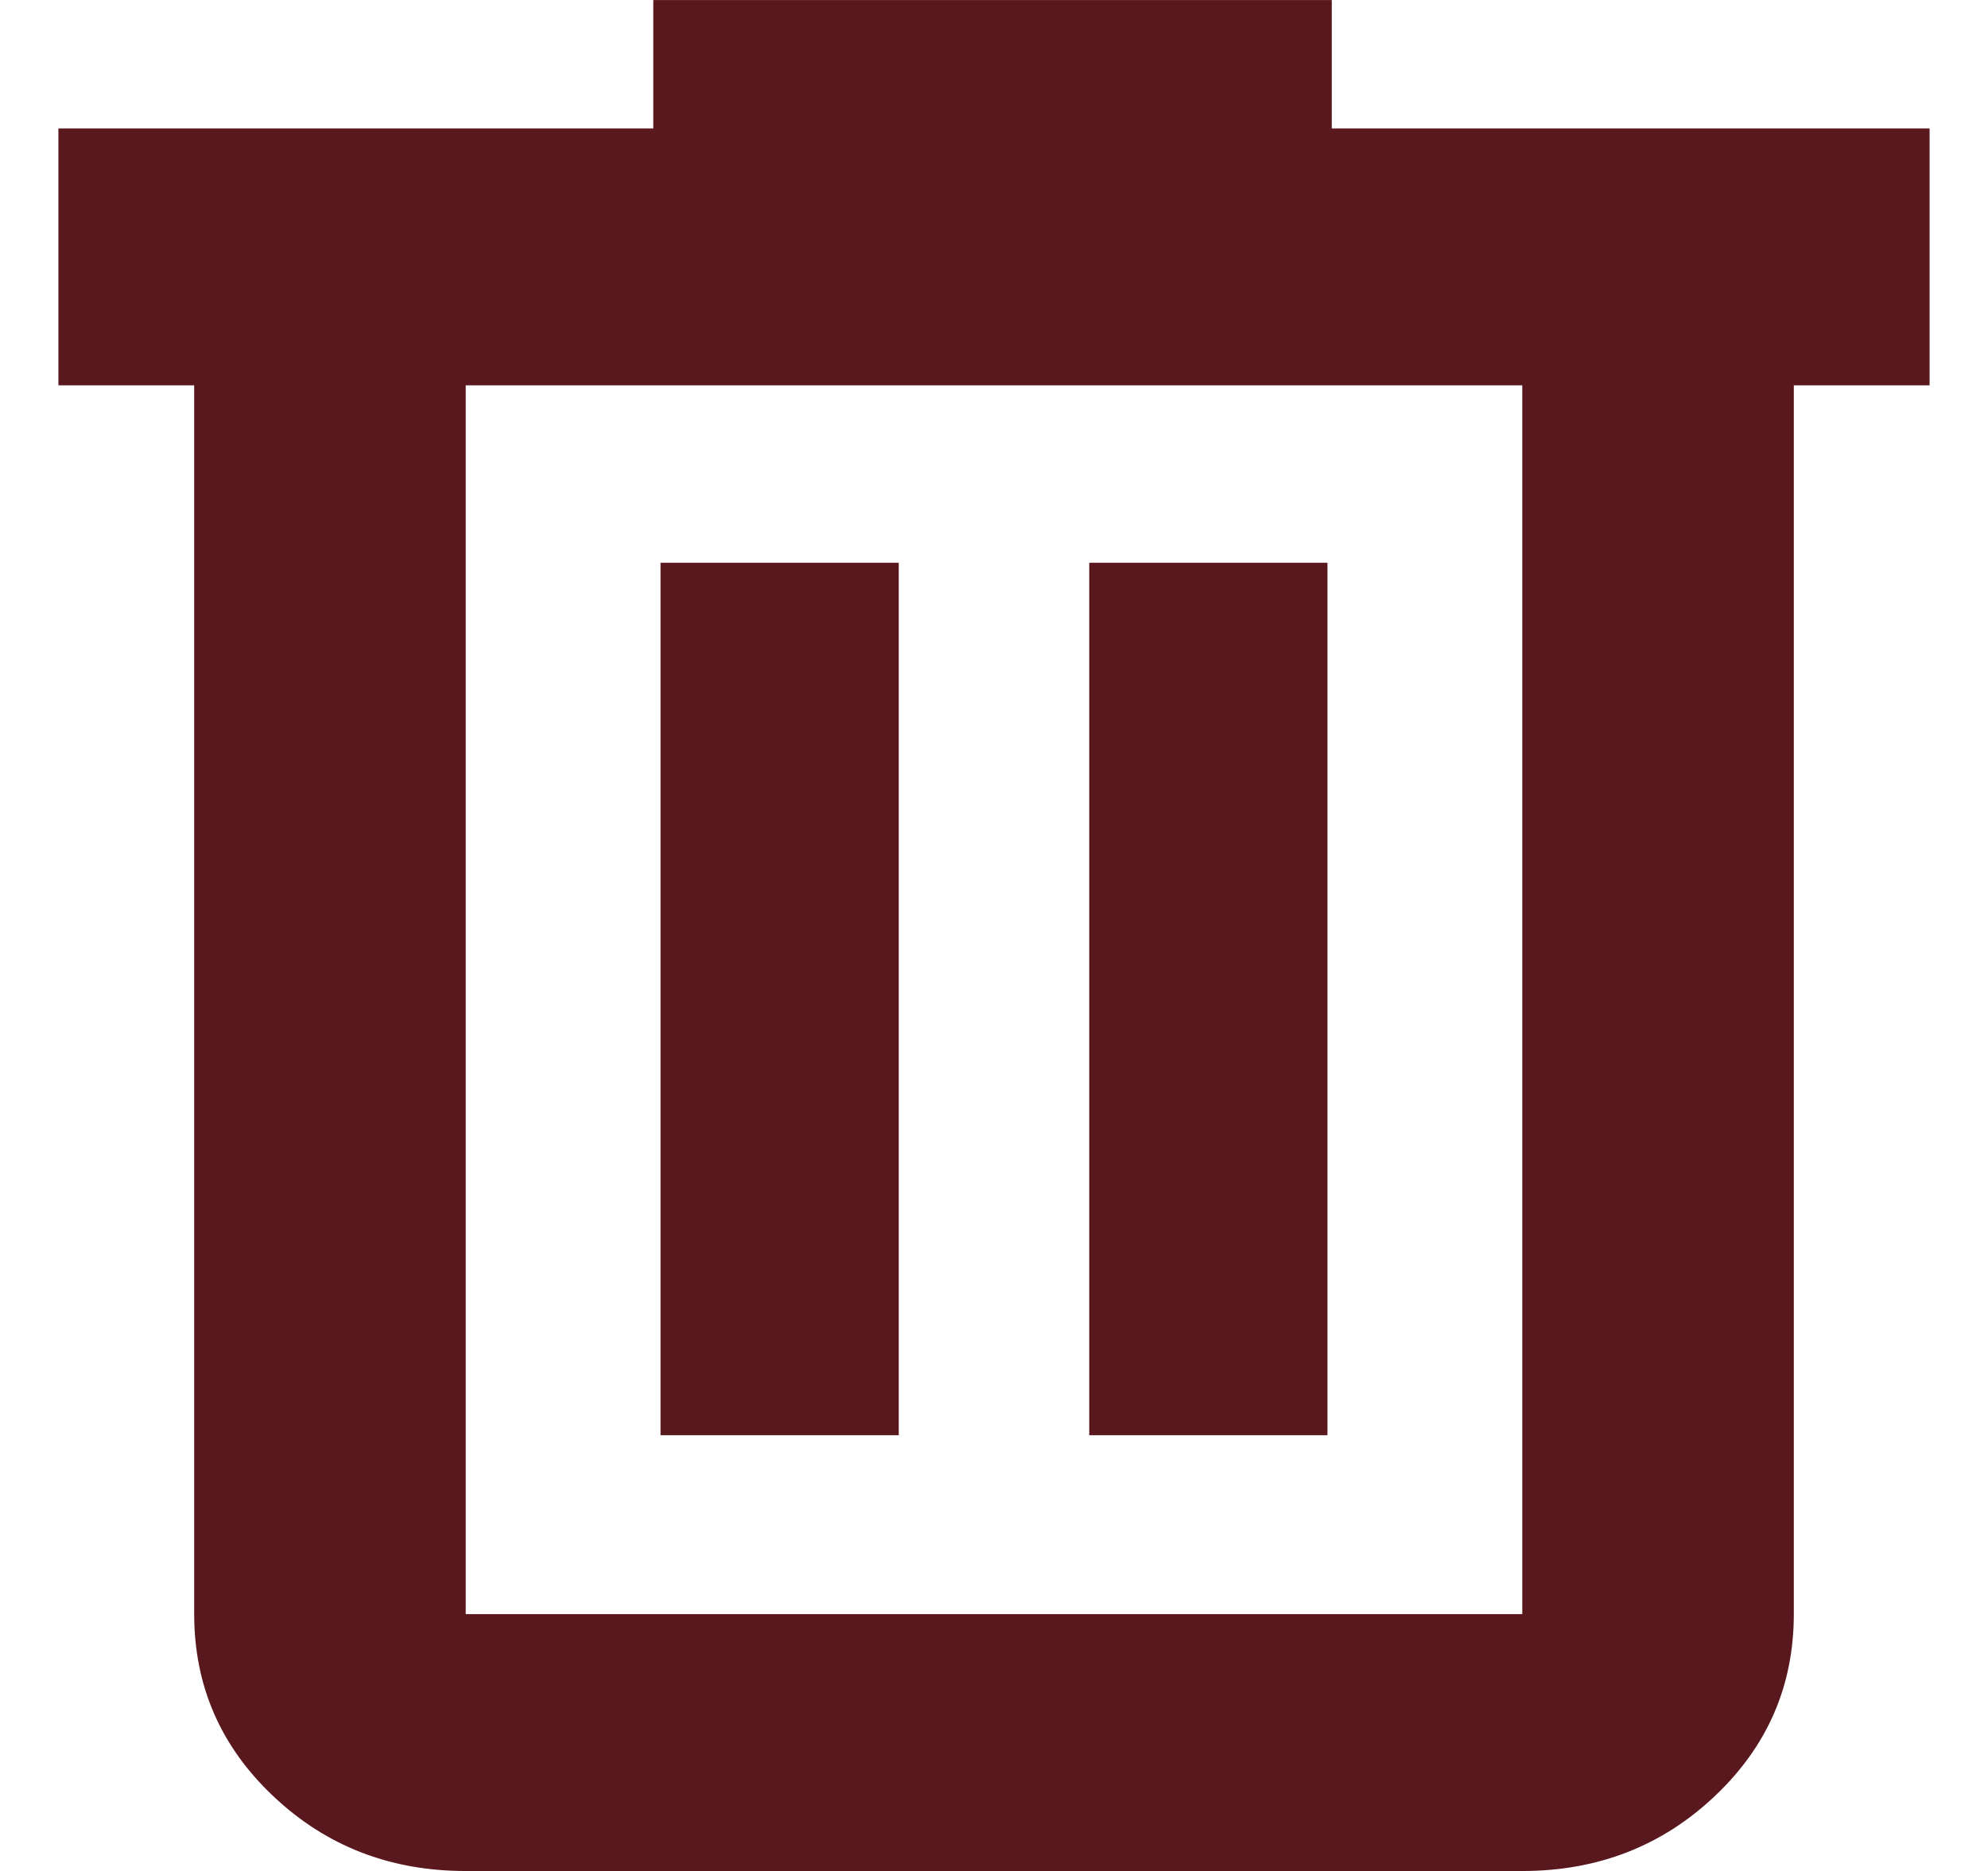
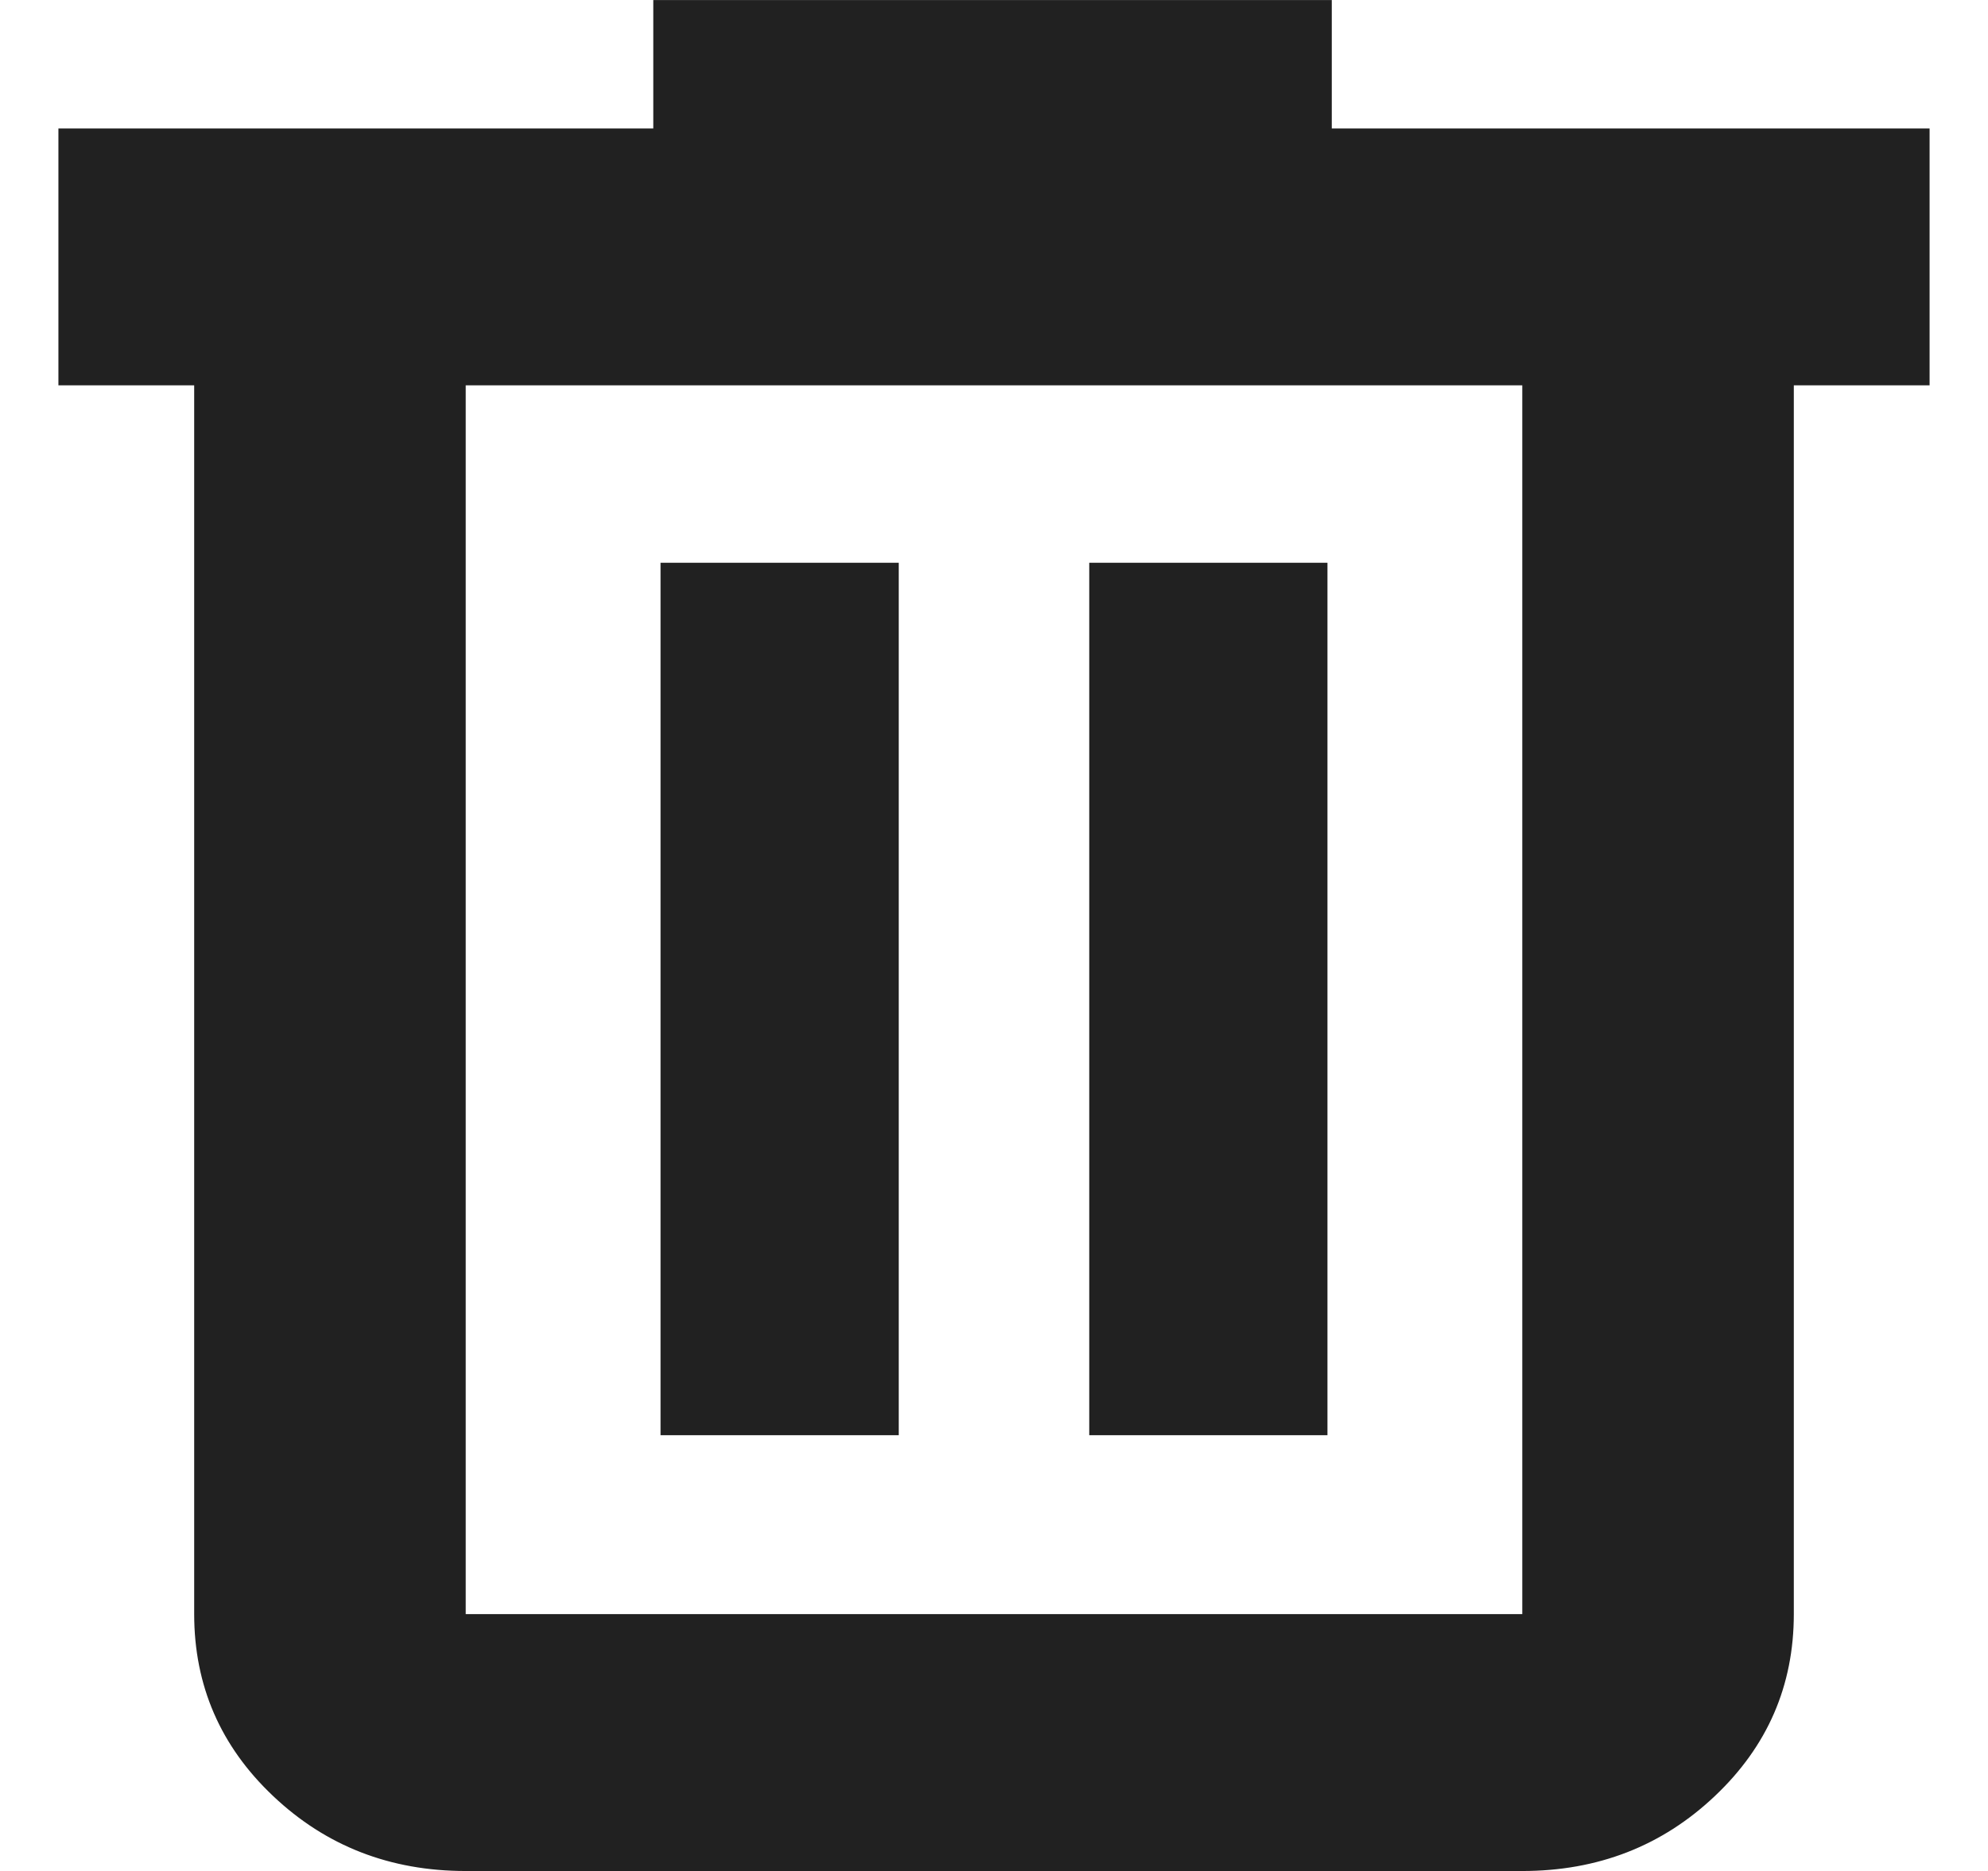
<svg xmlns="http://www.w3.org/2000/svg" width="17" height="16" viewBox="0 0 17 16" fill="none">
-   <path d="M1.673 3.295V3.283H1.661H0.512V1.111H5.587H5.599V1.098V0.013H11.376V1.098V1.111H11.389H16.488V3.283H15.339H15.327V3.295V13.803C15.327 14.412 15.103 14.928 14.655 15.351C14.207 15.775 13.661 15.988 13.017 15.988H3.983C3.339 15.988 2.793 15.775 2.345 15.351C1.897 14.928 1.673 14.412 1.673 13.803V3.295ZM13.03 3.295V3.283H13.017H3.983H3.97V3.295V13.803V13.816H3.983H13.017H13.03V13.803V3.295ZM7.673 4.825V12.261H5.661V4.825H7.673ZM11.339 4.825V12.261H9.327V4.825H11.339Z" fill="#58181D" stroke="#58181D" stroke-width="0.025" />
+   <path d="M1.673 3.295V3.283H1.661H0.512V1.111H5.587H5.599V1.098V0.013H11.376V1.098V1.111H11.389H16.488V3.283H15.339H15.327V3.295V13.803C15.327 14.412 15.103 14.928 14.655 15.351C14.207 15.775 13.661 15.988 13.017 15.988H3.983C3.339 15.988 2.793 15.775 2.345 15.351C1.897 14.928 1.673 14.412 1.673 13.803V3.295ZM13.03 3.295V3.283H13.017H3.983H3.97V3.295V13.803V13.816H3.983H13.017H13.03V13.803V3.295ZM7.673 4.825V12.261H5.661V4.825H7.673ZM11.339 4.825V12.261H9.327V4.825H11.339Z" fill="#212121" stroke="#212121" stroke-width="0.025" />
</svg>
